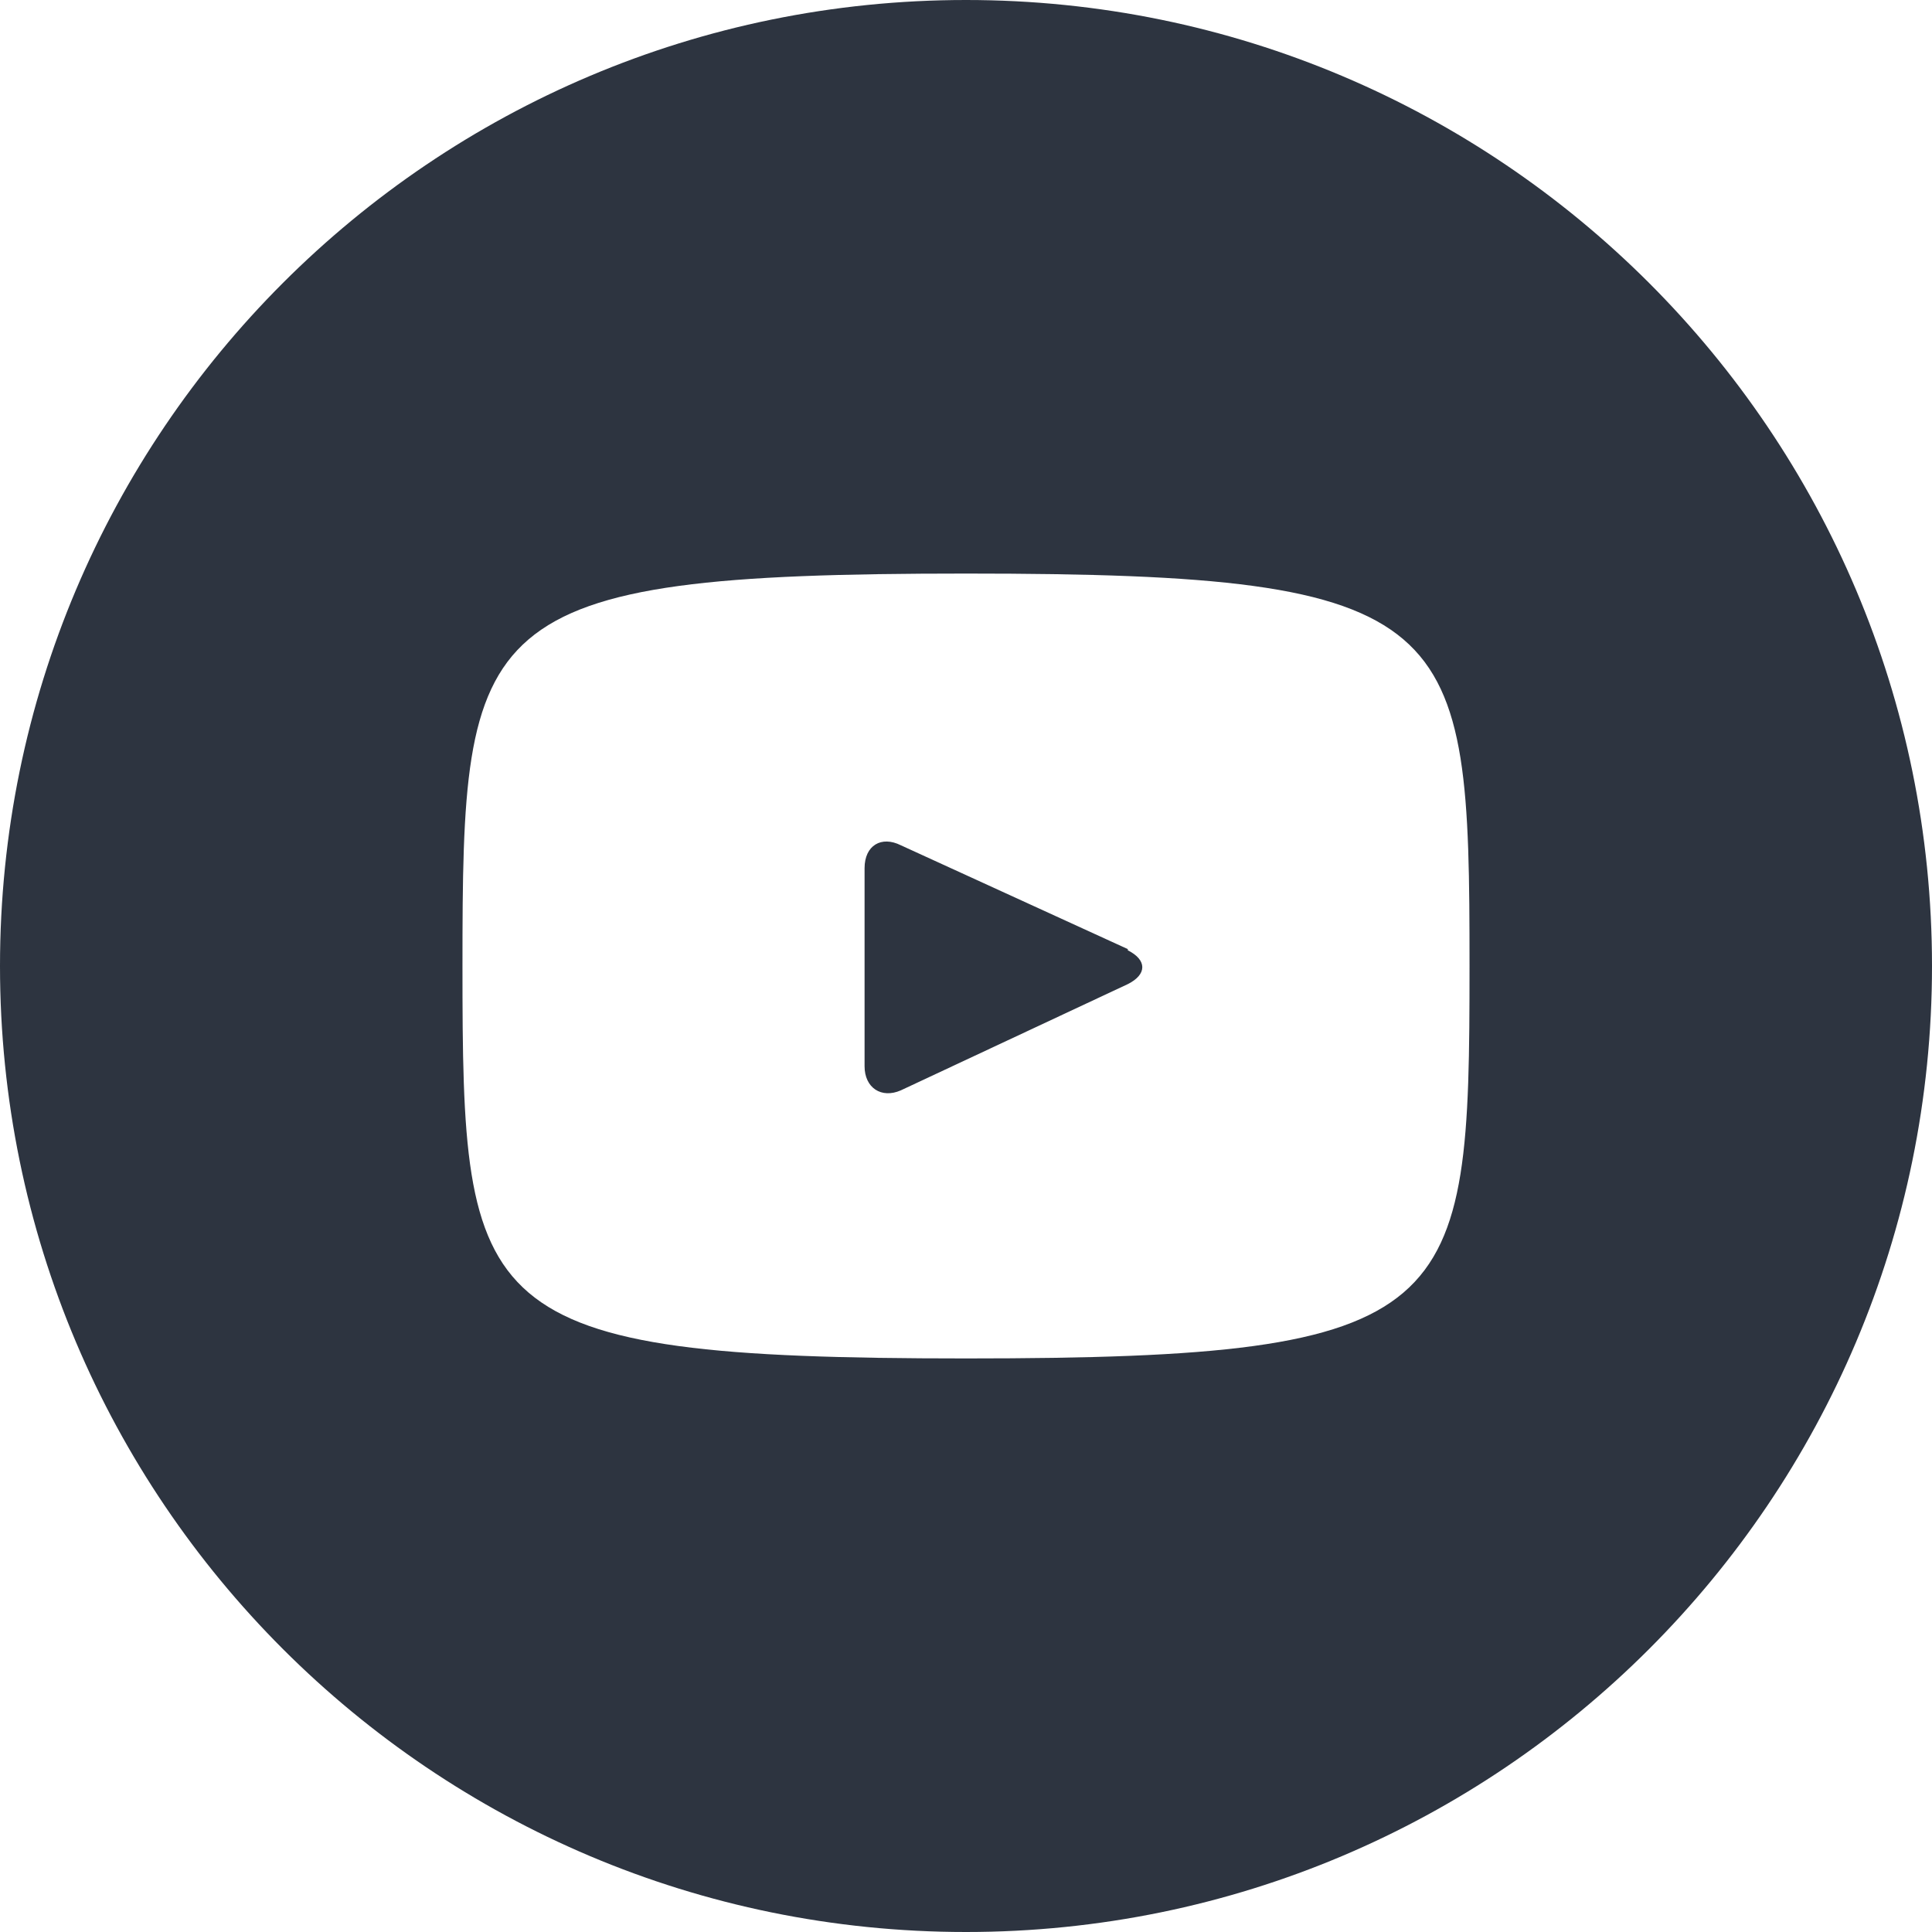
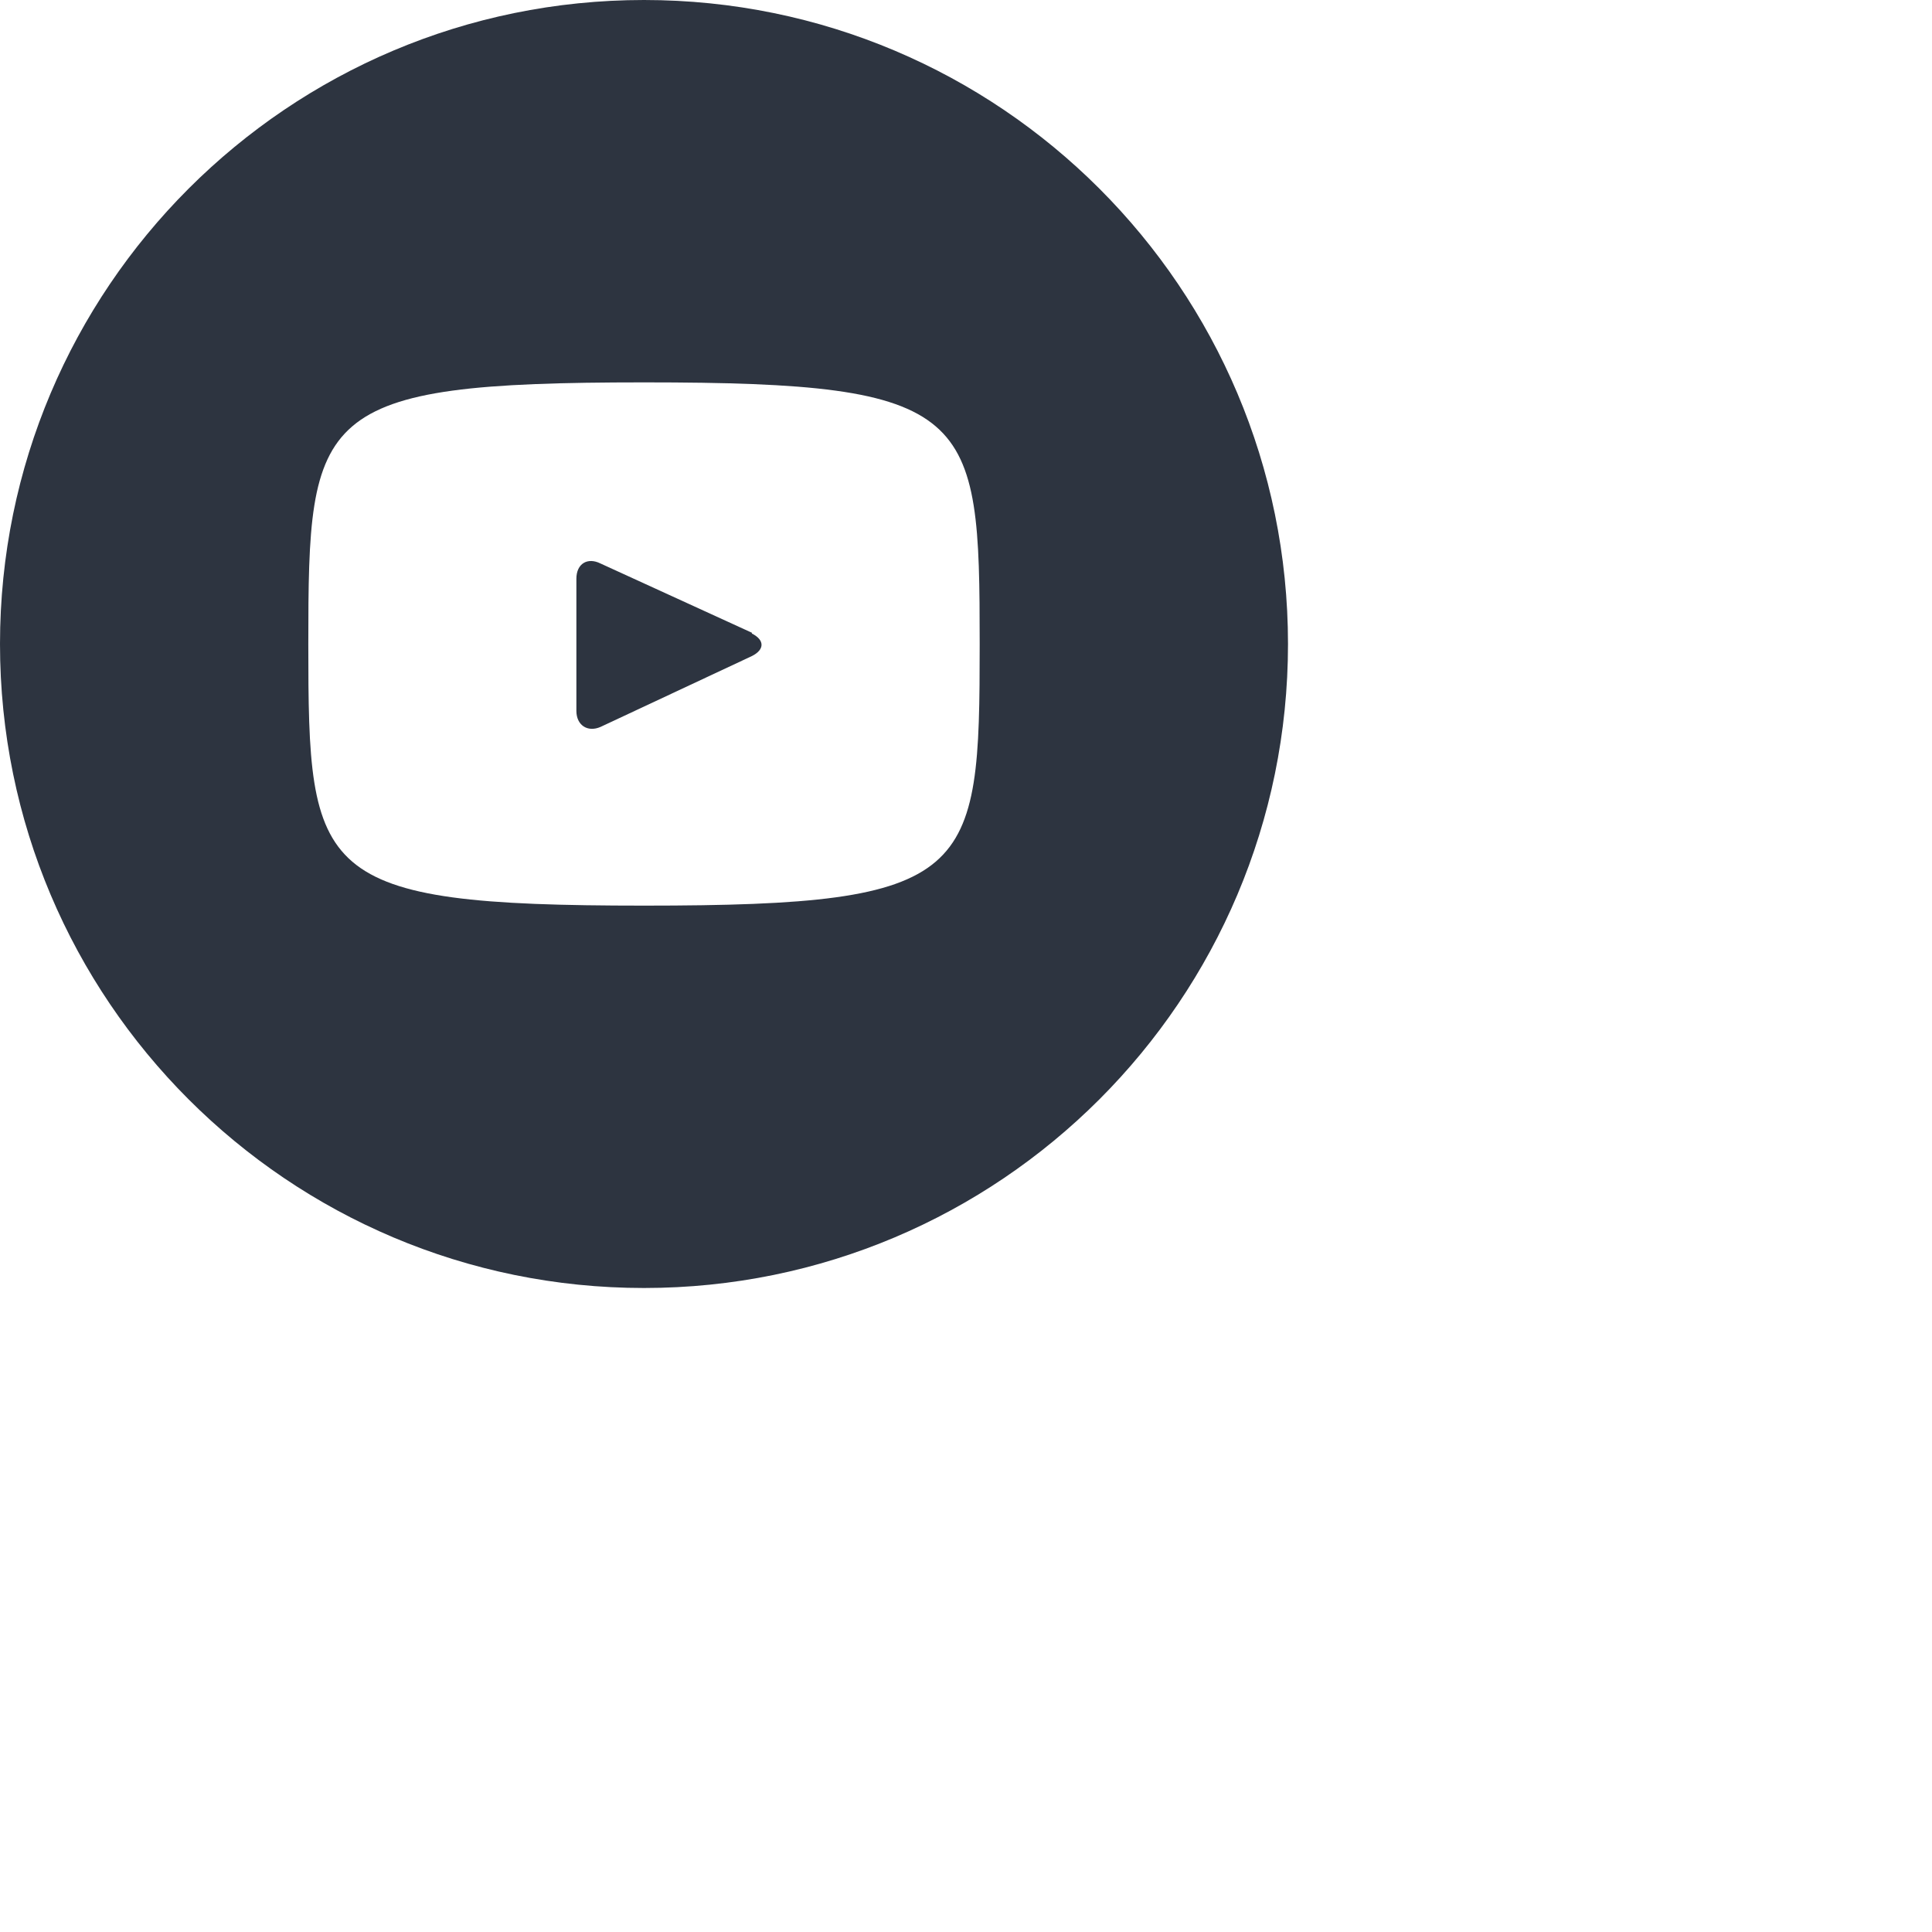
- <svg xmlns="http://www.w3.org/2000/svg" width="16" height="16" fill="none">
+ <svg xmlns="http://www.w3.org/2000/svg" width="24" height="24" viewBox="0 0 24 24" fill="none">
  <path d="M9.34 7.86 7.46 7c-.16-.08-.3 0-.3.19v1.64c0 .18.14.27.3.2l1.88-.88c.16-.08.16-.2 0-.28ZM8 0a8 8 0 1 0 0 16A8 8 0 0 0 8 0Zm0 11.25c-4.1 0-4.17-.37-4.17-3.25S3.9 4.75 8 4.75s4.17.37 4.17 3.25-.07 3.25-4.17 3.25Z" fill="#2D3440" />
</svg>
